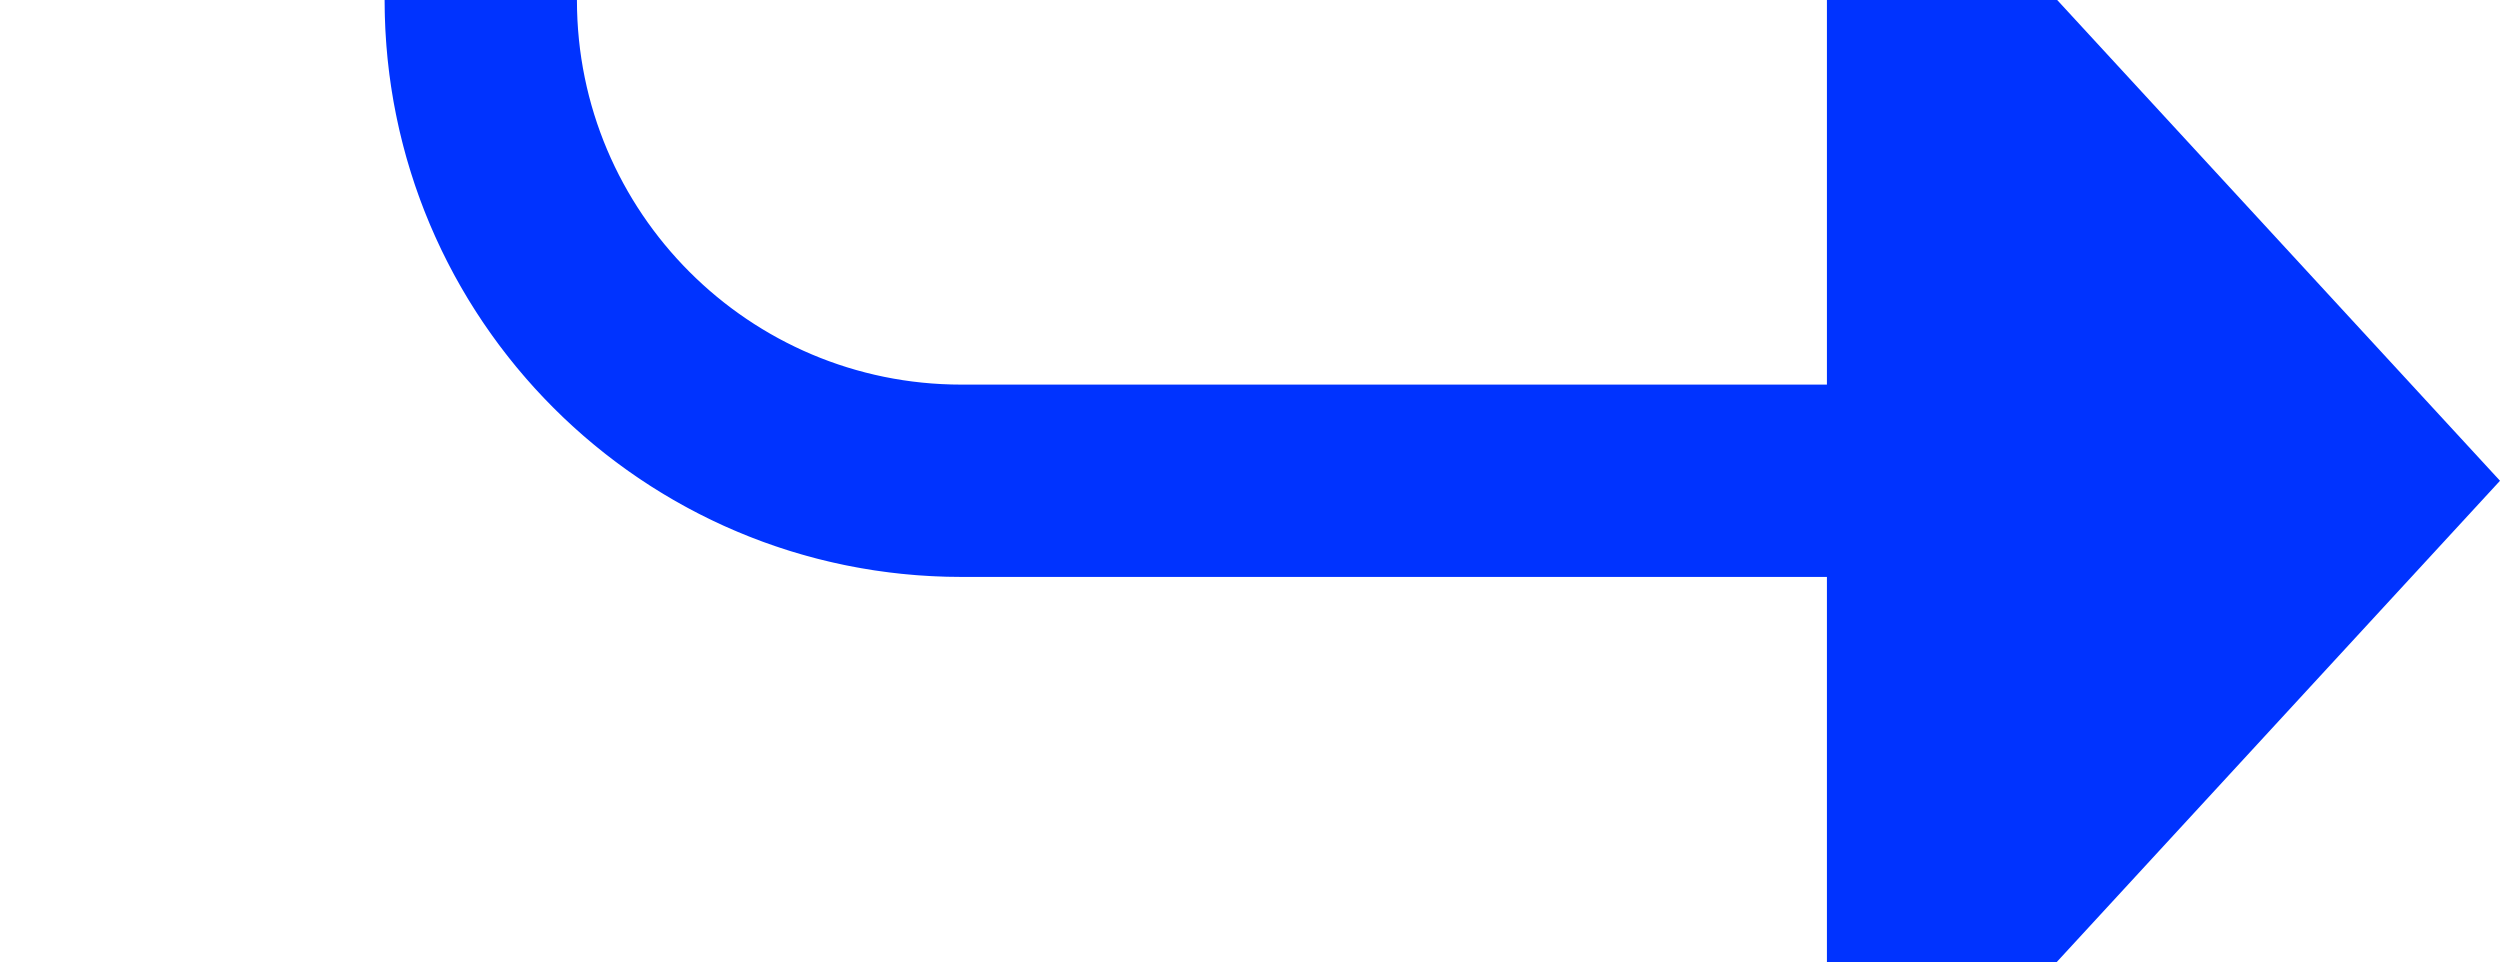
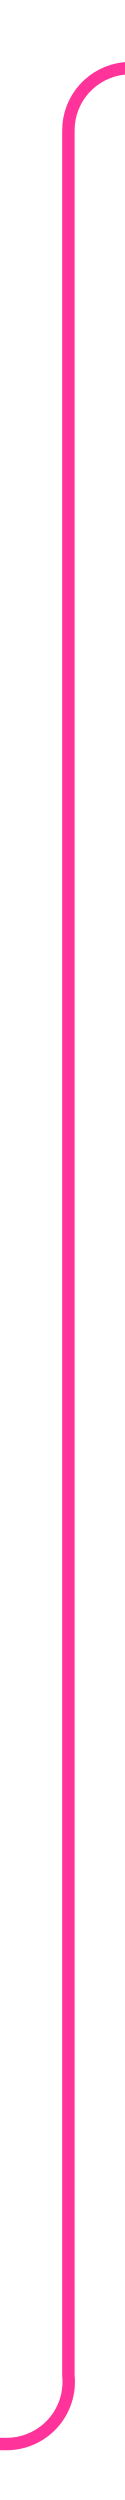
- <svg xmlns="http://www.w3.org/2000/svg" version="1.1" width="26px" height="10px" preserveAspectRatio="xMinYMid meet" viewBox="2545 2970  26 8">
-   <path d="M 2268 1546  L 2520 1546  A 3 3 0 0 1 2523 1543 A 3 3 0 0 1 2526 1546 L 2545 1546  A 5 5 0 0 1 2550 1551 L 2550 2969  A 5 5 0 0 0 2555 2974 L 2565 2974  " stroke-width="2" stroke-dasharray="34,16" stroke="#0033ff" fill="none" />
-   <path d="M 2564 2981.6  L 2571 2974  L 2564 2966.4  L 2564 2981.6  Z " fill-rule="nonzero" fill="#0033ff" stroke="none" />
+ <svg xmlns="http://www.w3.org/2000/svg" version="1.1" width="10px" height="201px" preserveAspectRatio="xMidYMin meet" viewBox="782 2978  8 201">
+   <path d="M 1129 2983.5  L 877 2983.5  A 3 3 0 0 0 874 2980.5 A 3 3 0 0 0 871 2983.5 L 791 2983.5  A 5 5 0 0 0 786.5 2988.5 L 786.5 3169  A 5 5 0 0 1 781.5 3174.5 L 608 3174.5  A 5 5 0 0 0 603.5 3179.5 L 603.5 3184  " stroke-width="1" stroke="#ff3399" fill="none" />
+   <path d="M 1127 2980.5  A 3 3 0 0 0 1124 2983.5 A 3 3 0 0 0 1127 2986.5 A 3 3 0 0 0 1130 2983.5 A 3 3 0 0 0 1127 2980.5 Z " fill-rule="nonzero" fill="#ff3399" stroke="none" />
</svg>
